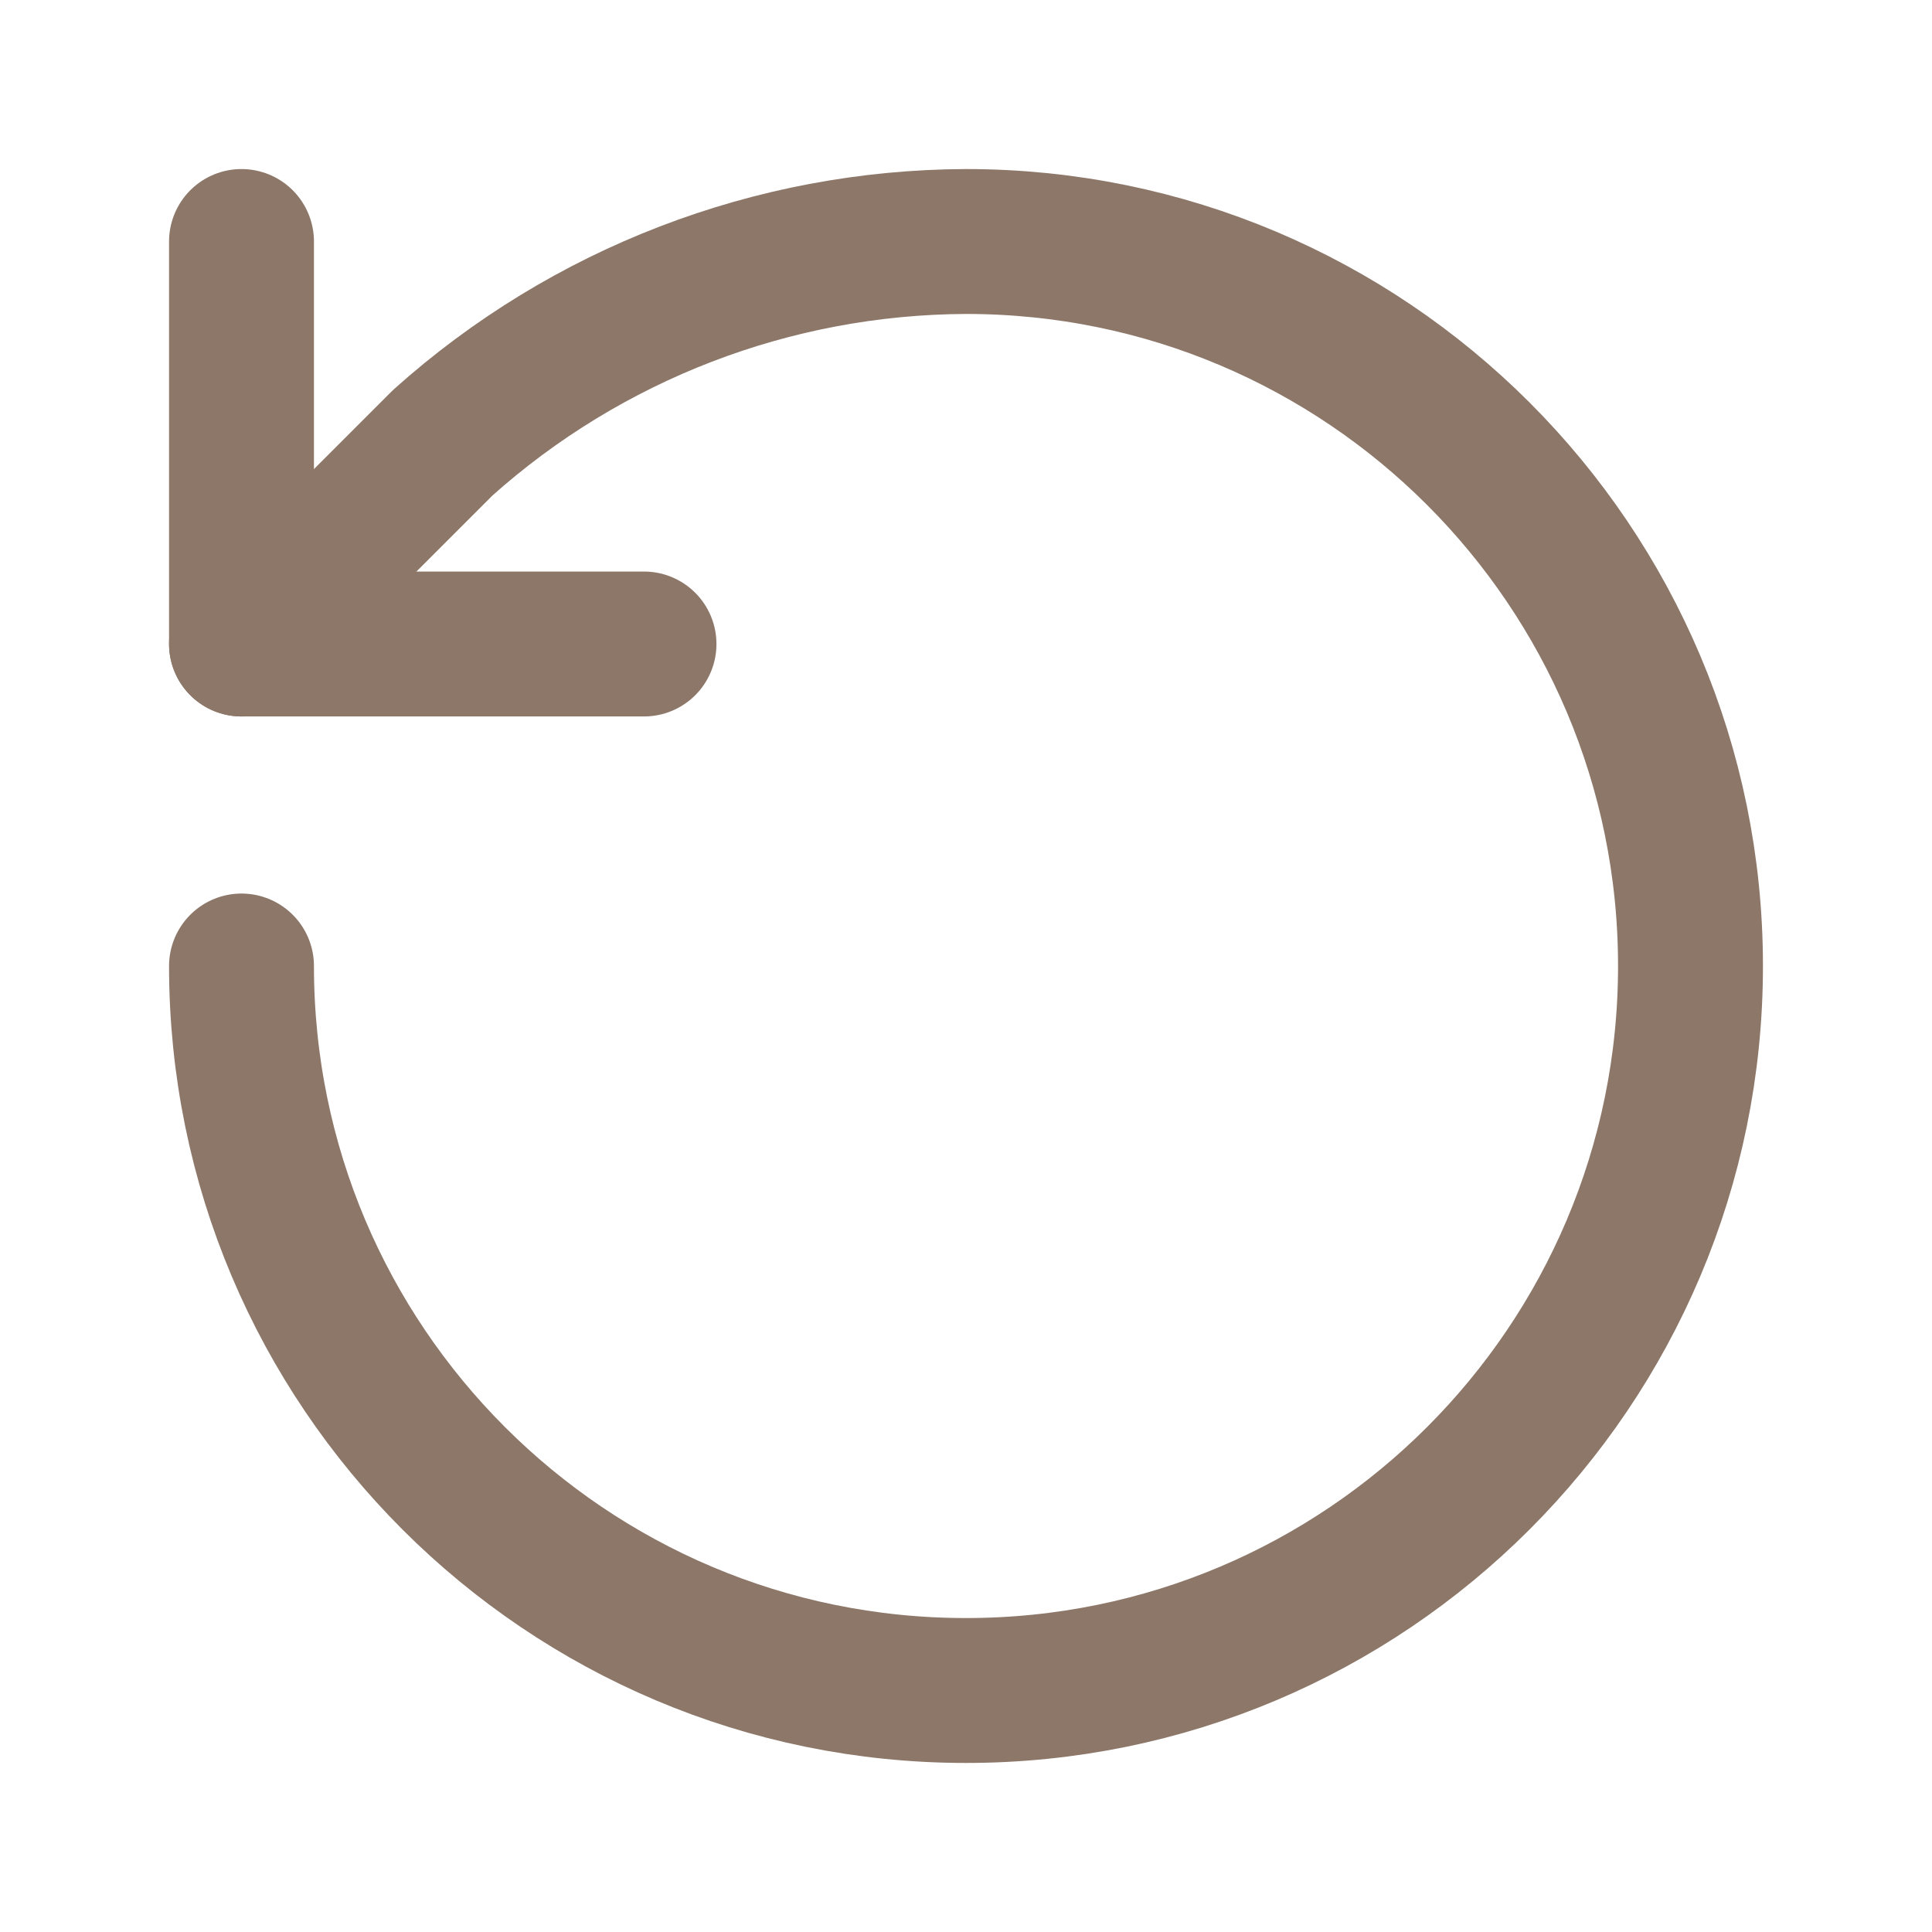
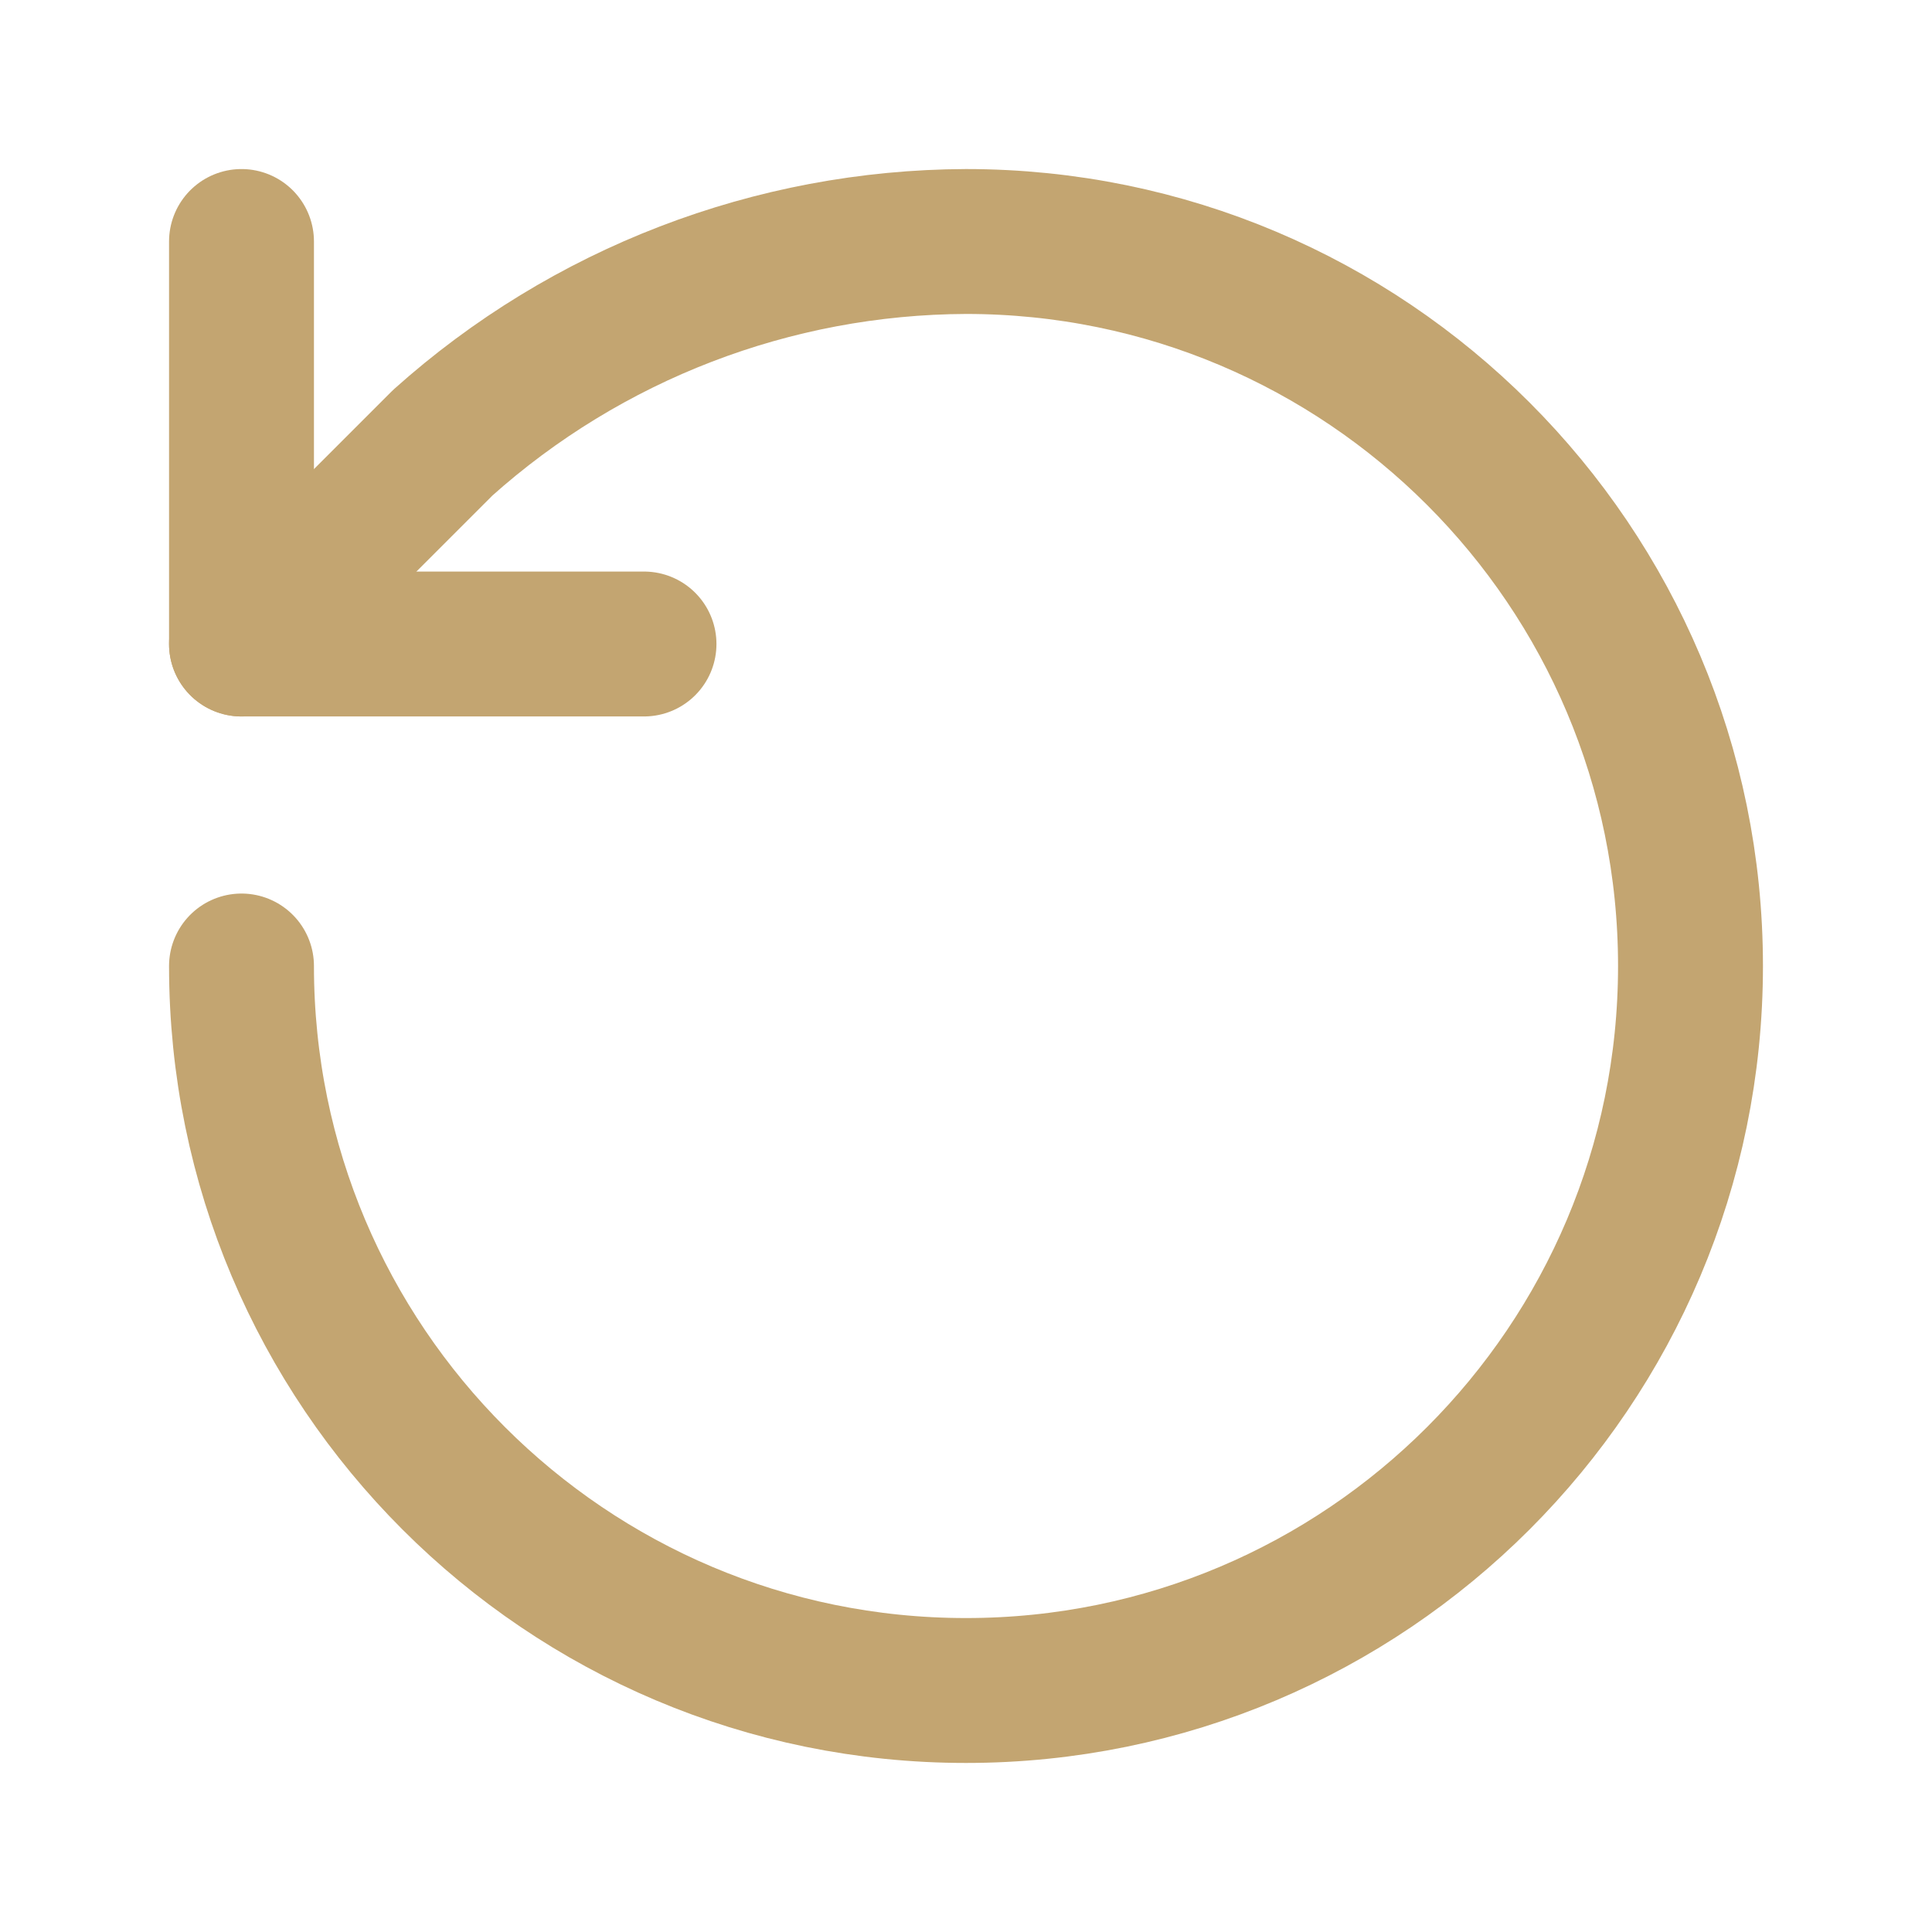
- <svg xmlns="http://www.w3.org/2000/svg" viewBox="0 0 24 24" fill="none" stroke="#8C7769" stroke-width="1.8" stroke-linecap="round" stroke-linejoin="round">
+ <svg xmlns="http://www.w3.org/2000/svg" viewBox="0 0 24 24" fill="none" stroke="#C3A571" stroke-width="1.8" stroke-linecap="round" stroke-linejoin="round">
  <path d="M3 12a9 9 0 1 0 9-9 9.8 9.8 0 0 0-6.5 2.5L3 8" />
  <polyline points="3 3 3 8 8 8" />
</svg>
